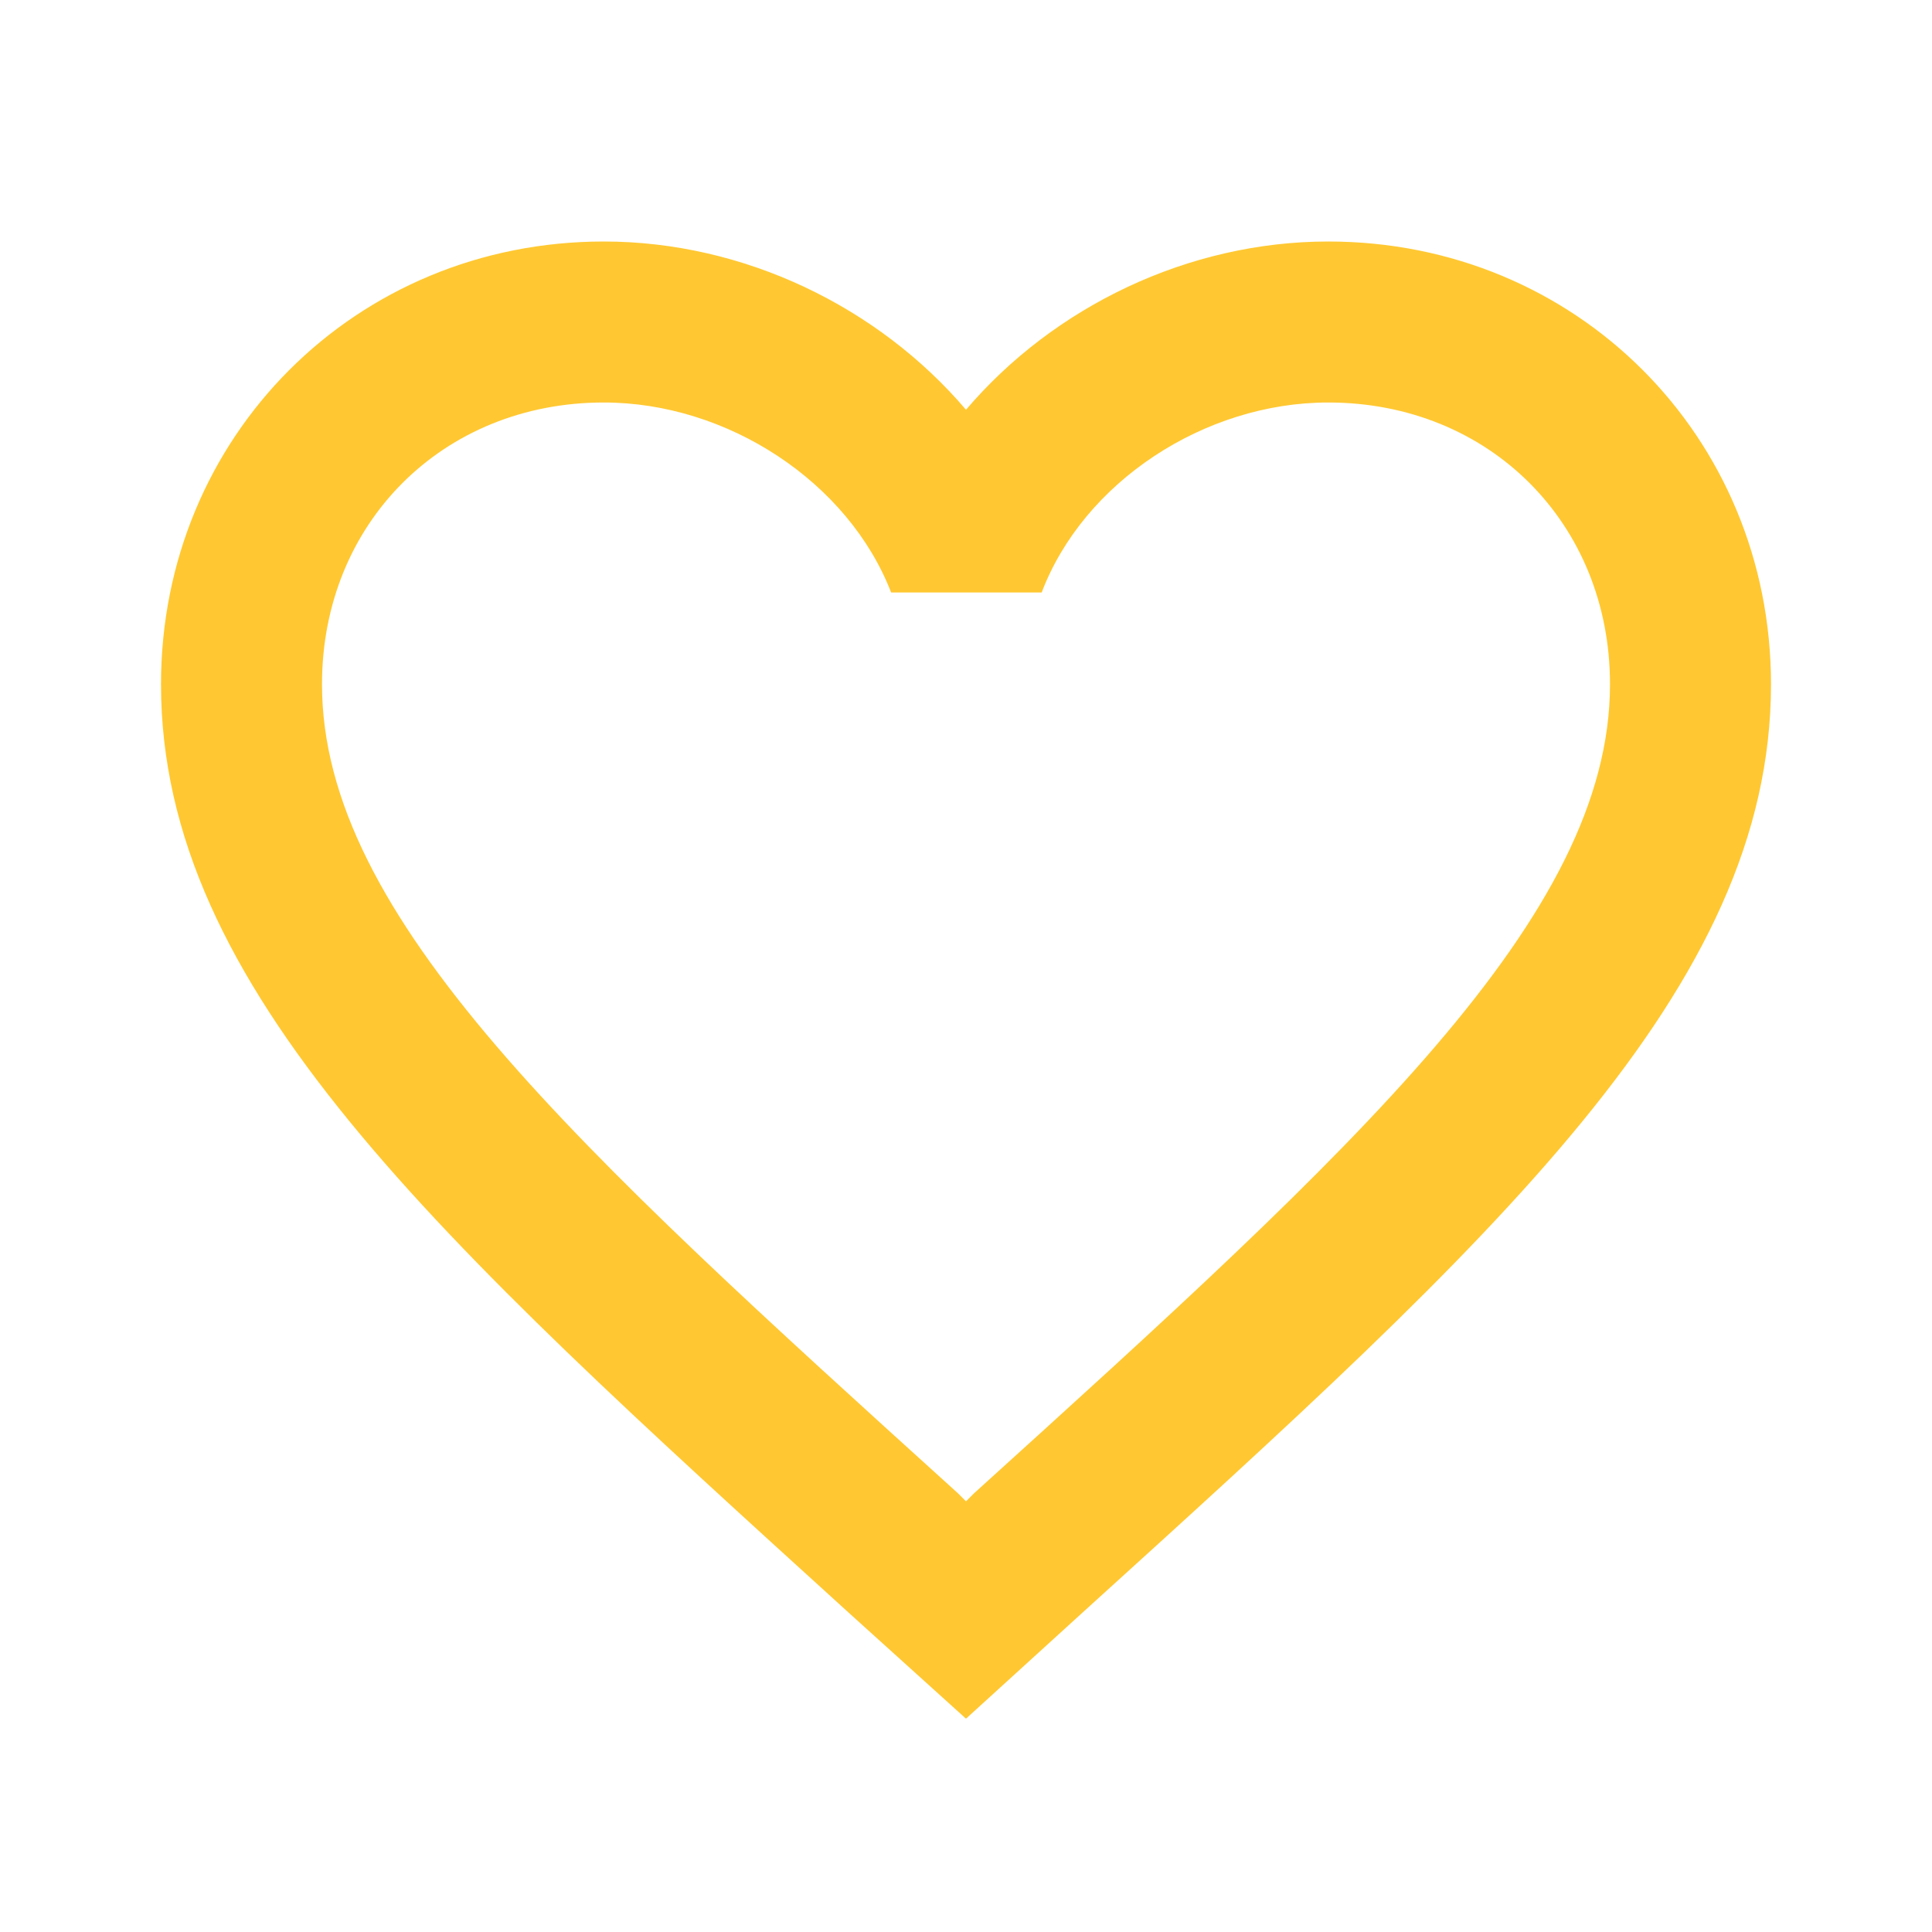
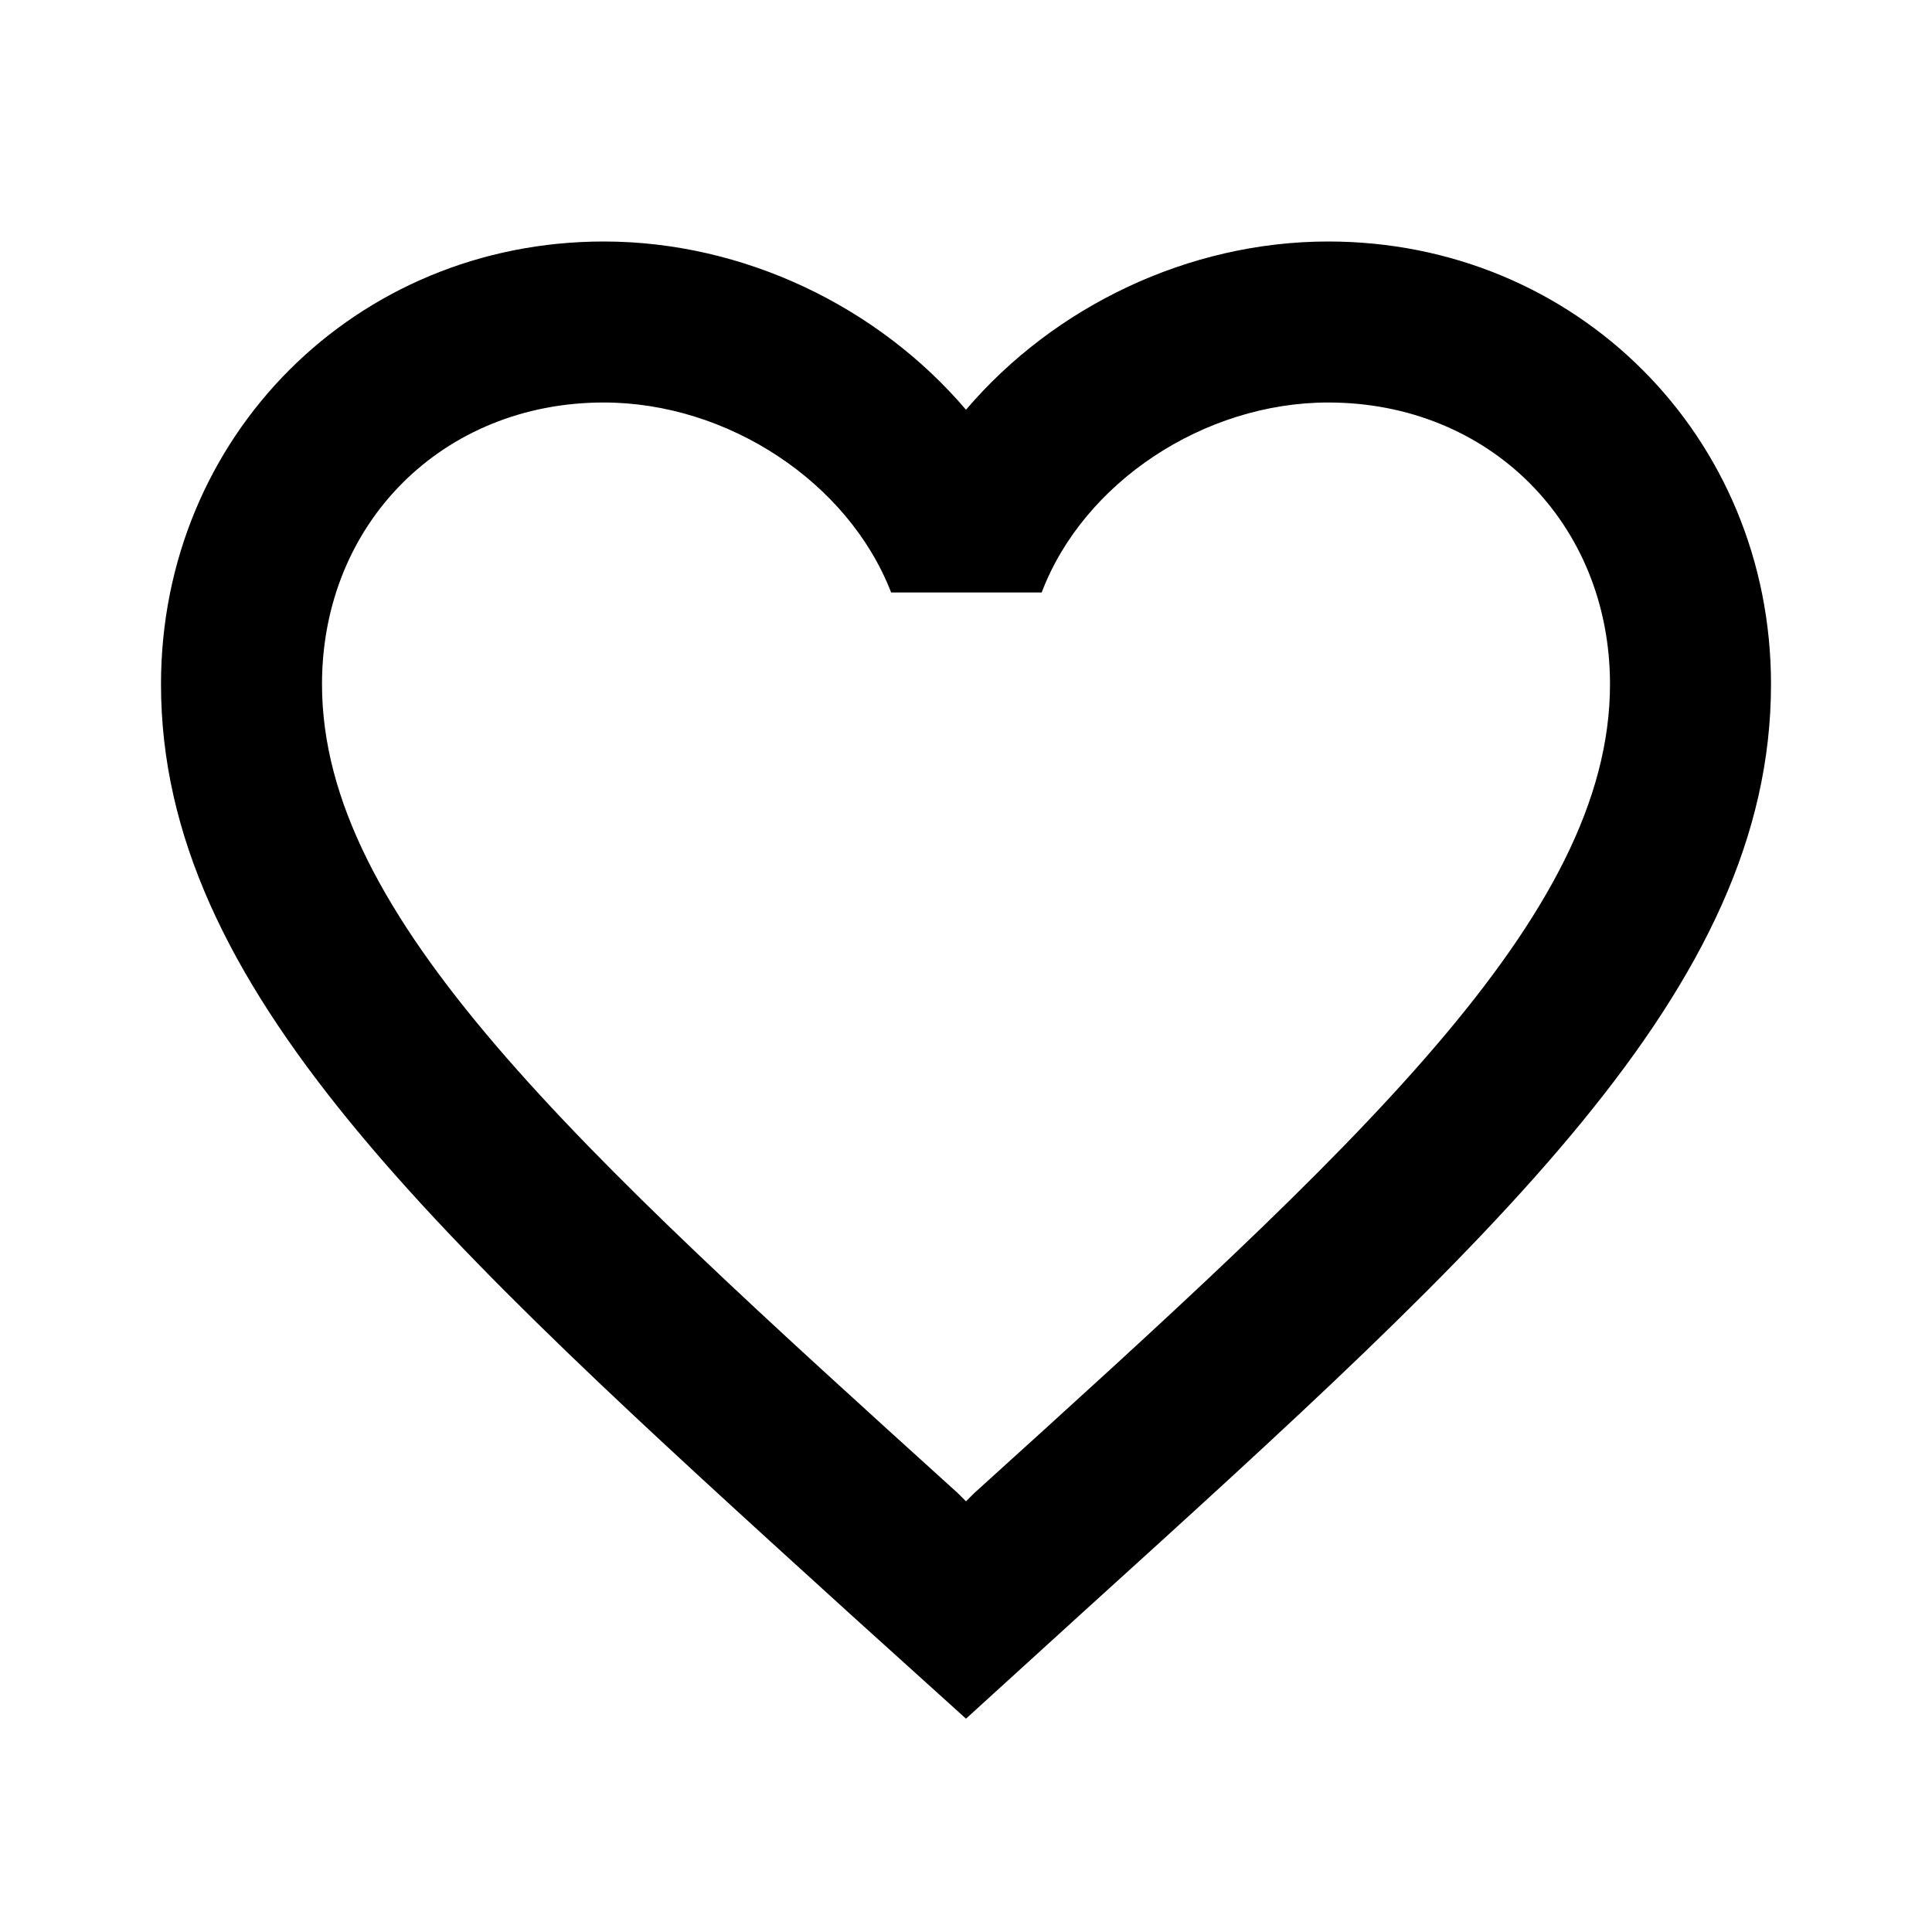
- <svg xmlns="http://www.w3.org/2000/svg" height="24px" viewBox="0 0 24 24" width="24px" fill="#FFC832">
-   <path d="M0 0h24v24H0V0z" fill="none" />
+ <svg xmlns="http://www.w3.org/2000/svg" version="1.1" id="favorite" height="24" viewBox="0 0 24 24" width="24">
  <path d="M16.5 3c-1.74 0-3.41.81-4.5 2.09C10.91 3.81 9.24 3 7.5 3 4.42 3 2 5.42 2 8.5c0 3.78 3.4 6.86 8.55 11.54L12 21.35l1.45-1.32C18.6 15.36 22 12.28 22 8.5 22 5.42 19.58 3 16.5 3zm-4.4 15.55l-.1.1-.1-.1C7.14 14.24 4 11.39 4 8.5 4 6.5 5.5 5 7.5 5c1.54 0 3.04.99 3.57 2.36h1.87C13.46 5.99 14.96 5 16.5 5c2 0 3.5 1.5 3.5 3.5 0 2.89-3.14 5.74-7.9 10.05z" />
</svg>
